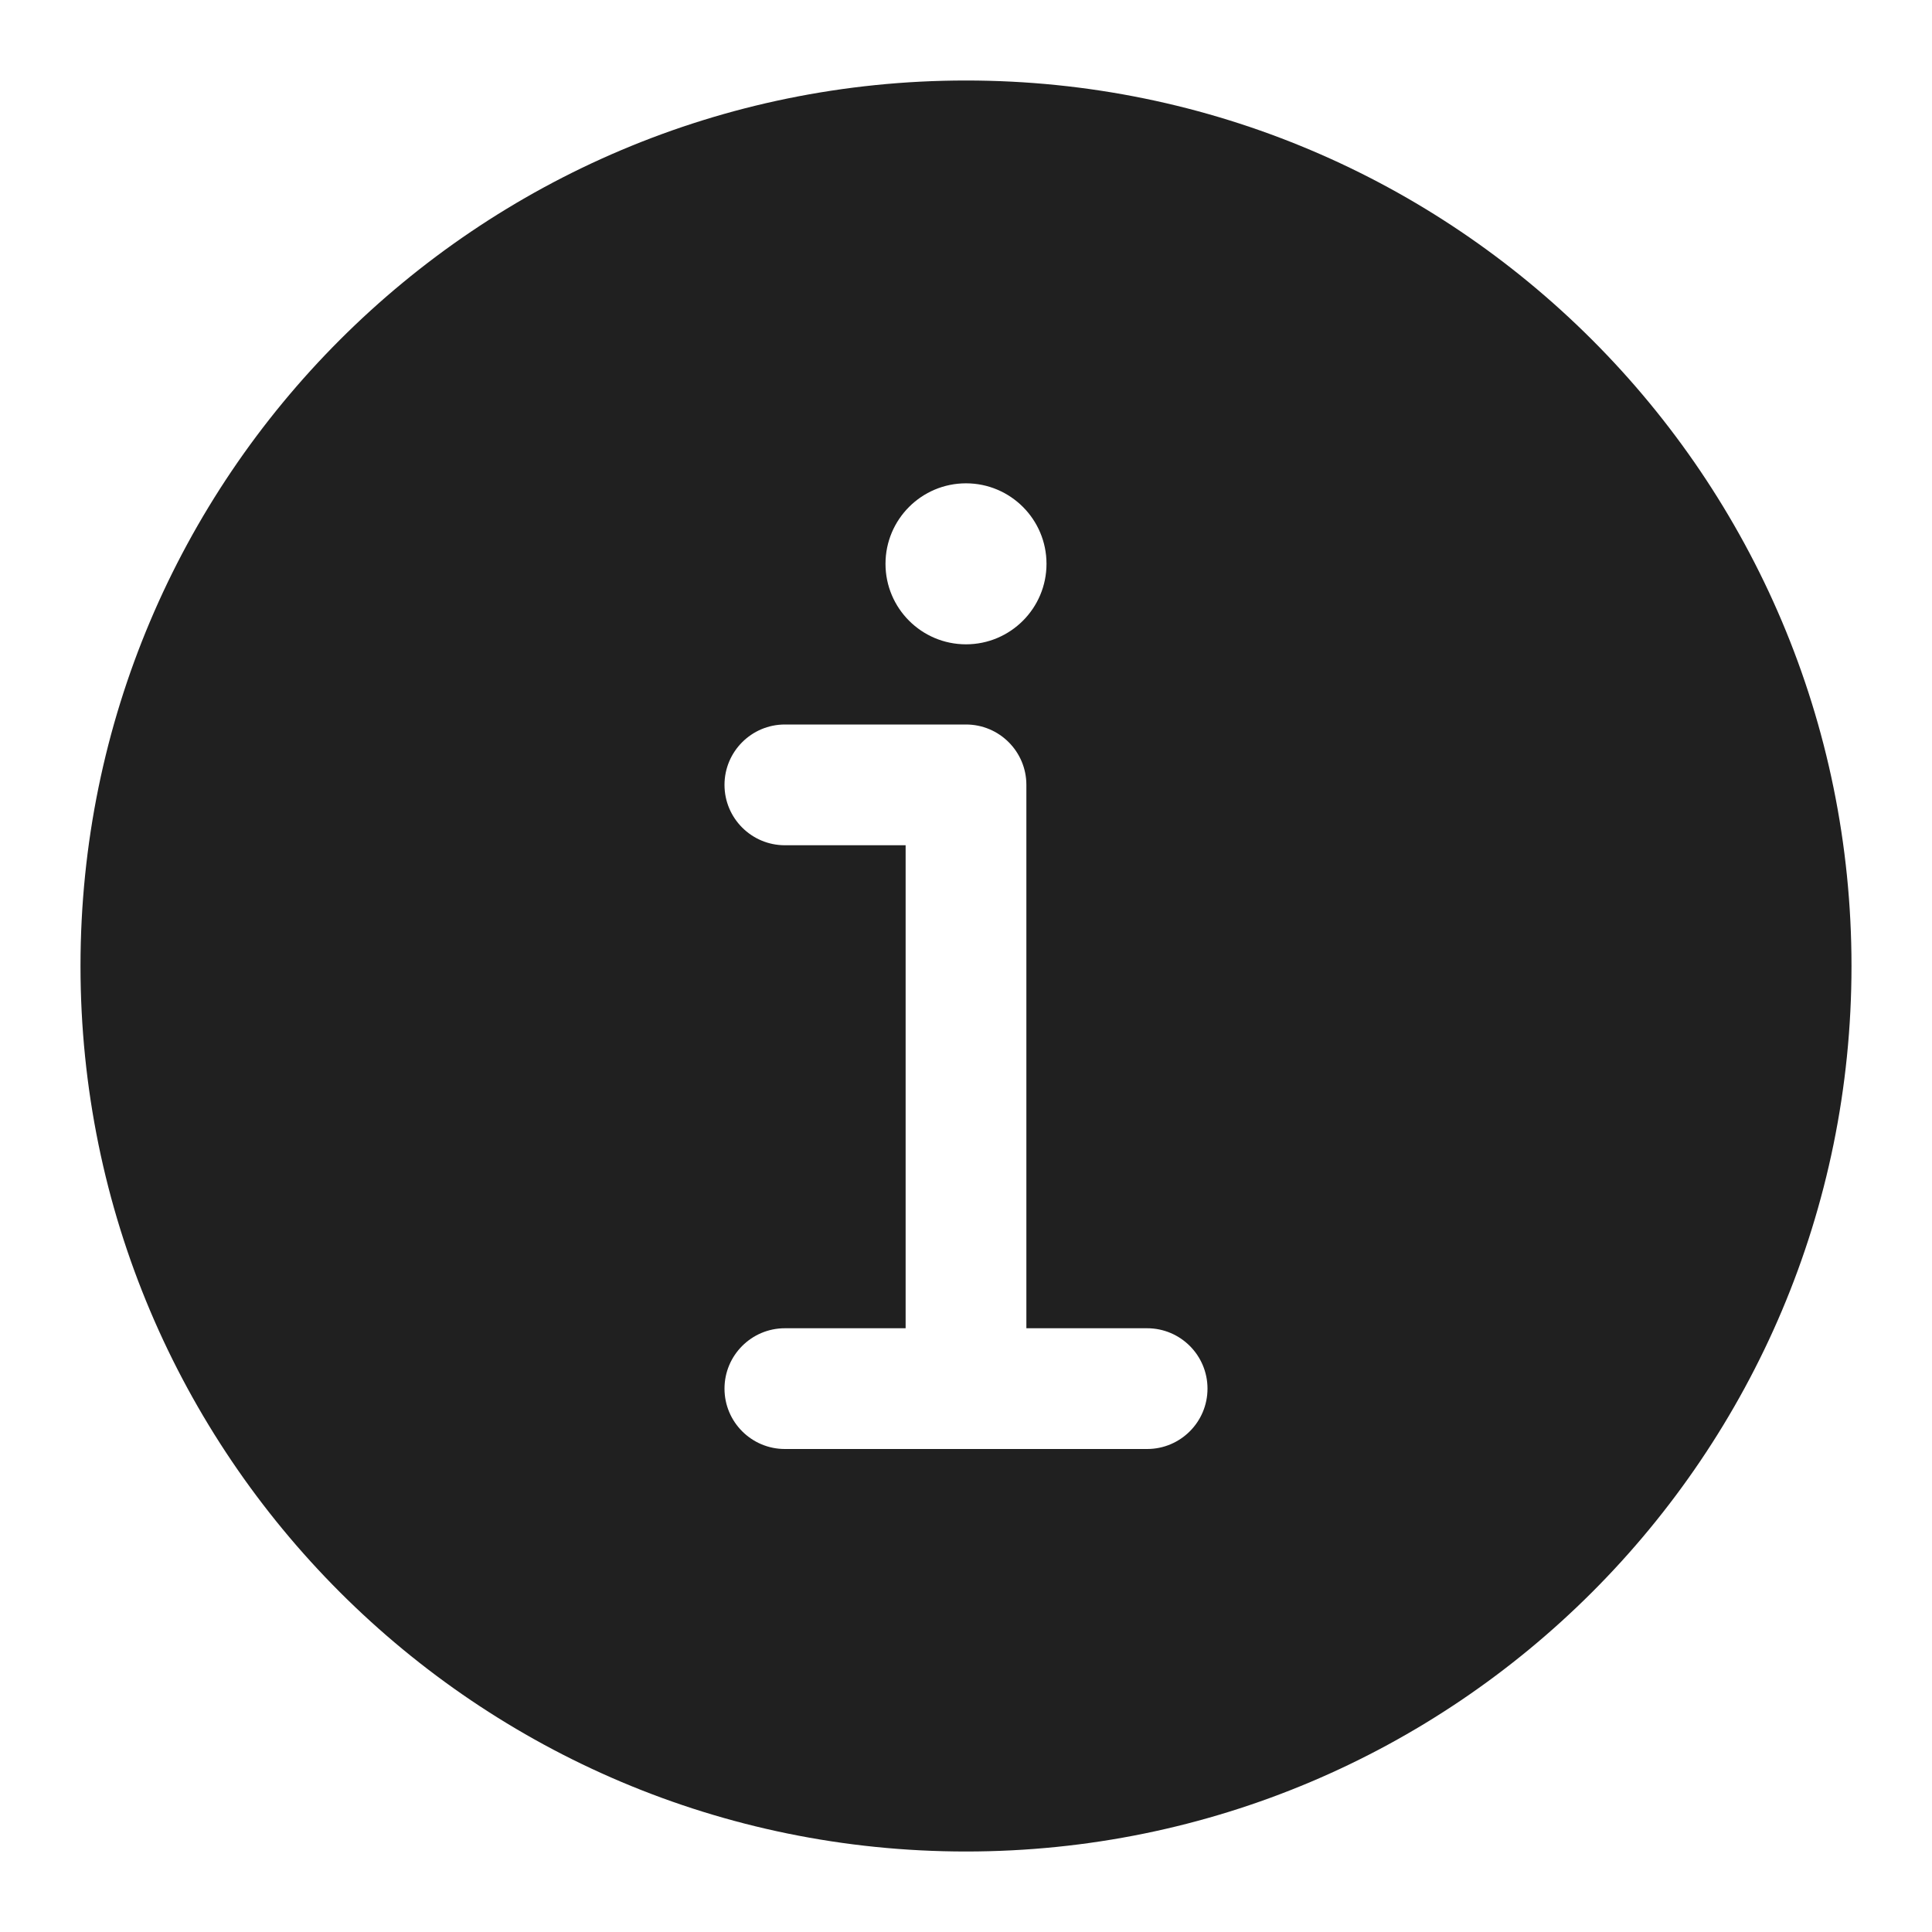
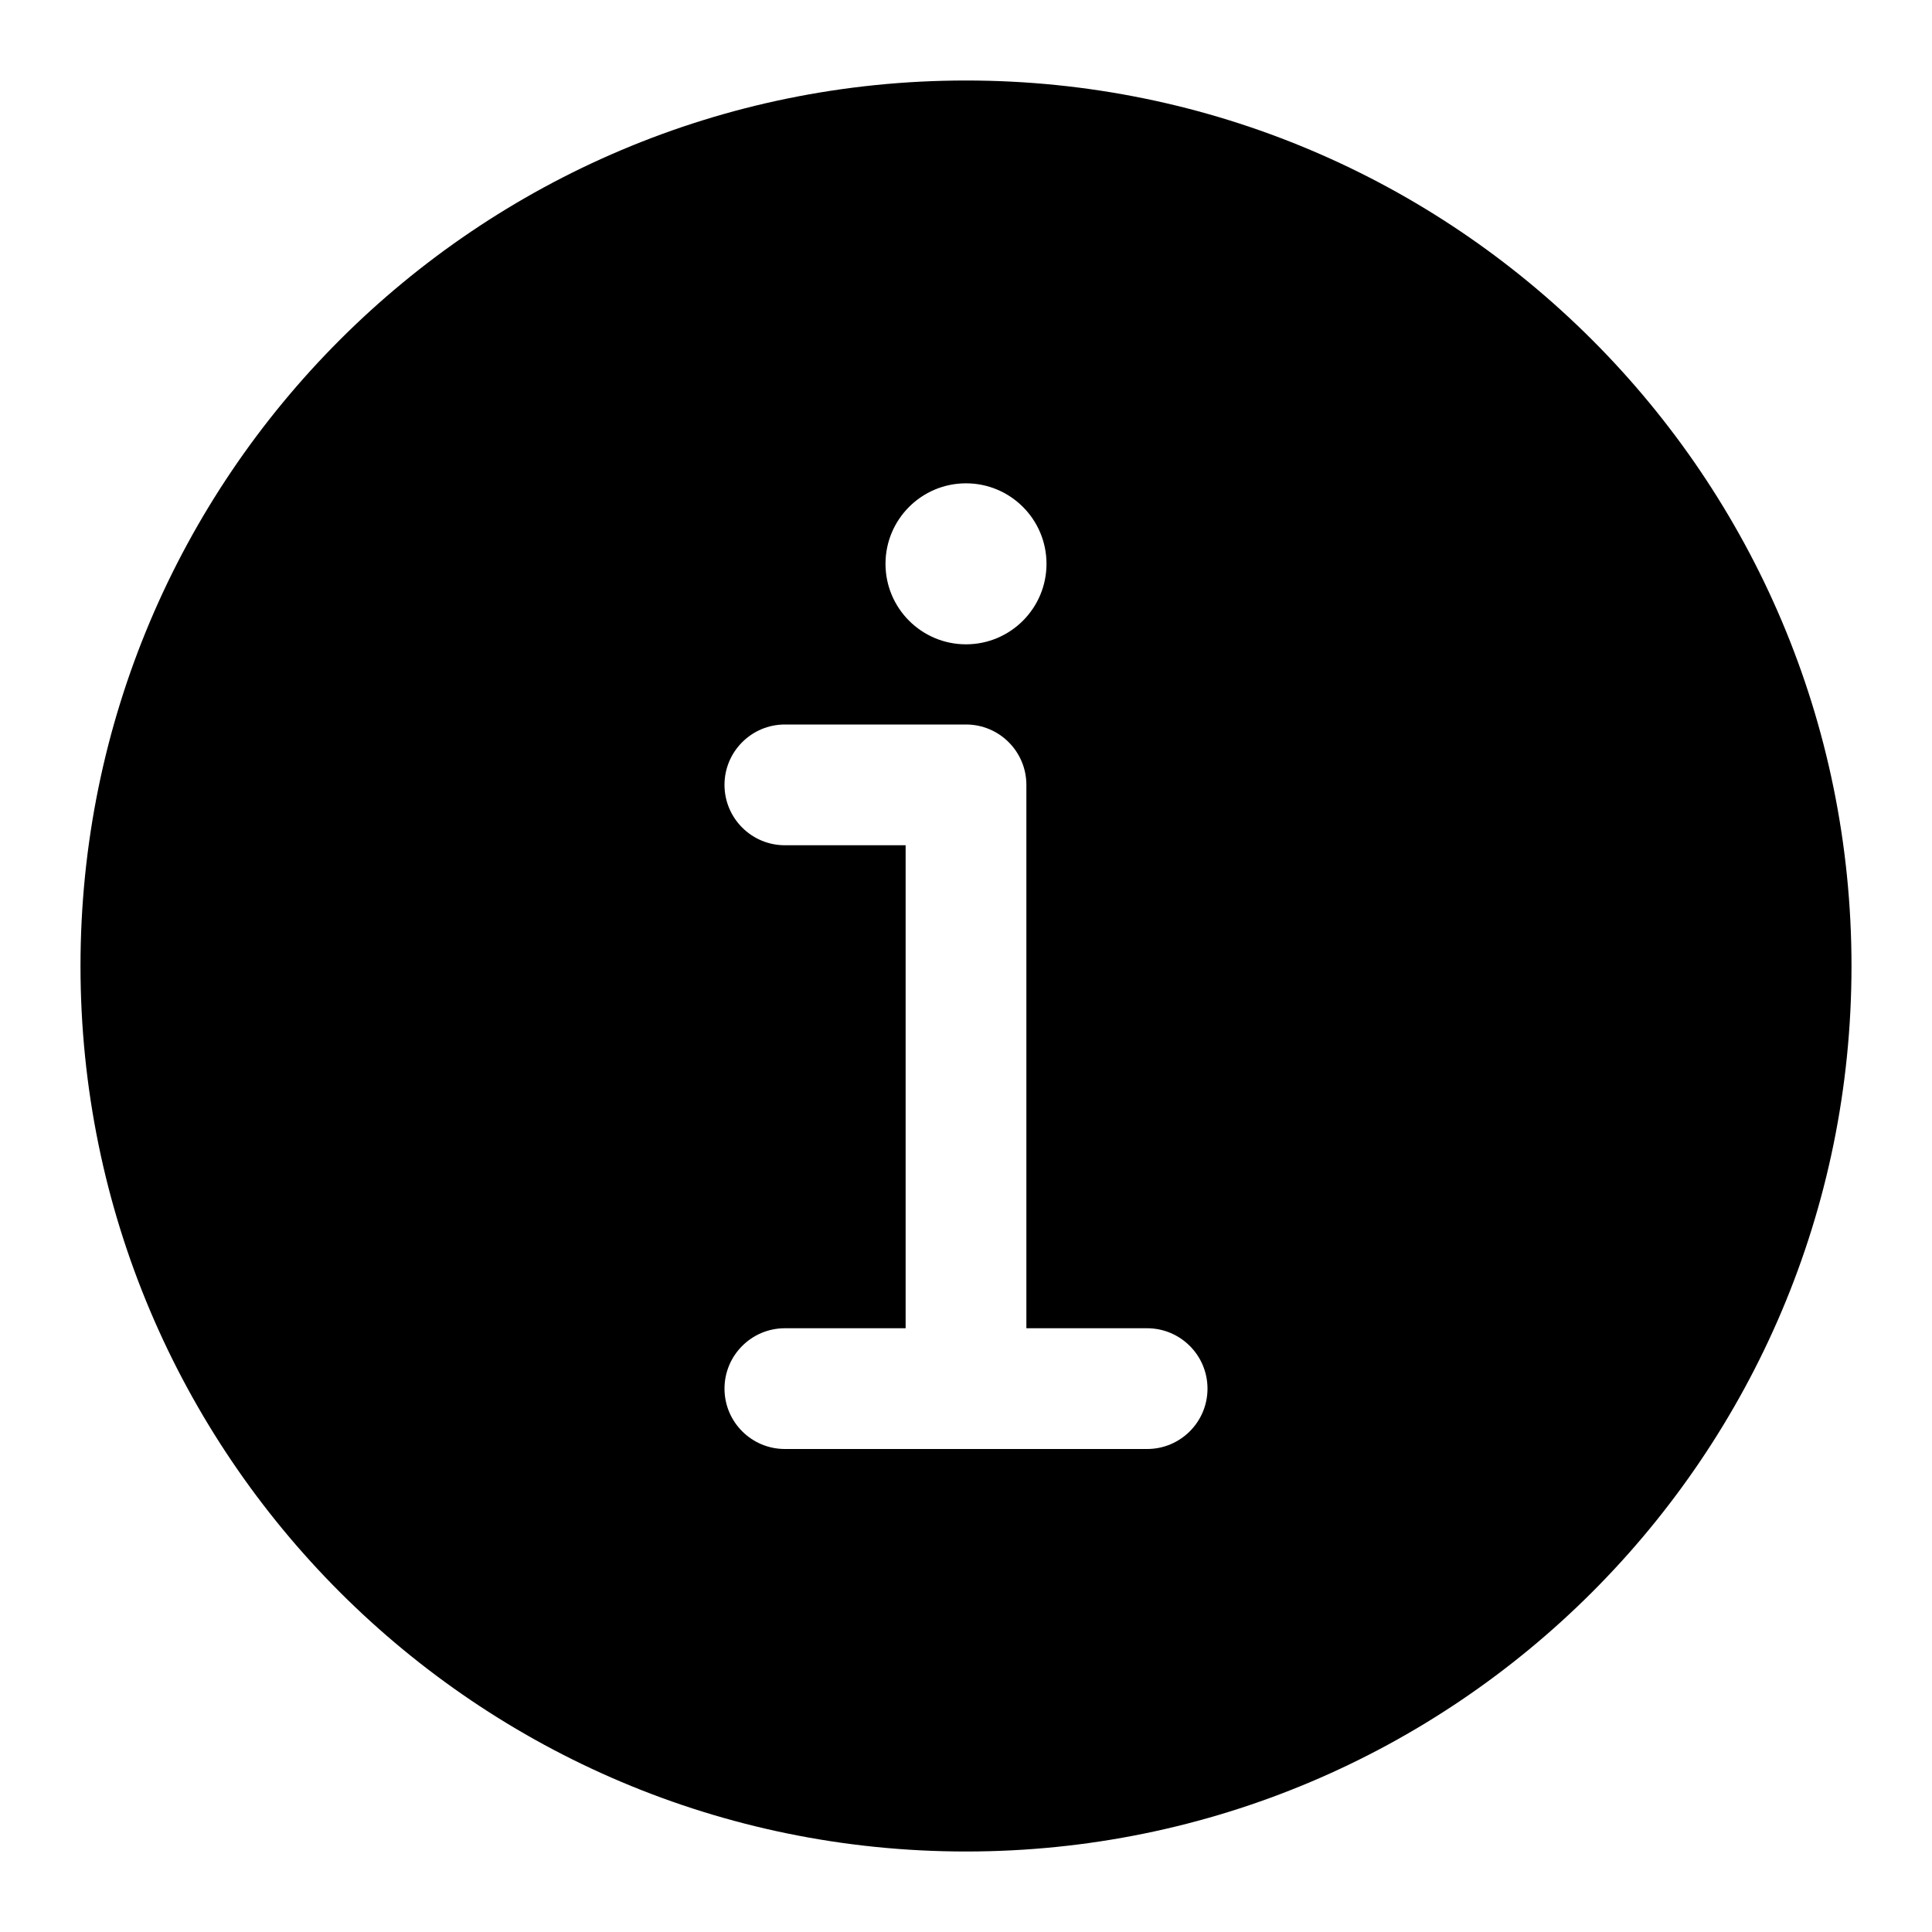
<svg xmlns="http://www.w3.org/2000/svg" width="24" height="24" viewBox="0 0 24 24" fill="none" data-fui-icon="true">
-   <path fill-rule="evenodd" clip-rule="evenodd" d="M12 23C18.075 23 23 18.075 23 12C23 5.925 18.075 1 12 1C5.925 1 1 5.925 1 12C1 18.075 5.925 23 12 23ZM9.75 9C9.336 9 9 9.336 9 9.75C9 10.164 9.336 10.5 9.75 10.5H11.25V16.5H9.75C9.336 16.5 9 16.836 9 17.25C9 17.664 9.336 18 9.75 18H11.994L12 18L12.006 18H14.25C14.664 18 15 17.664 15 17.25C15 16.836 14.664 16.5 14.25 16.5H12.75V9.75C12.75 9.336 12.414 9 12 9H9.75ZM12 8.004C12.552 8.004 13 7.556 13 7.004C13 6.452 12.552 6.004 12 6.004C11.448 6.004 11 6.452 11 7.004C11 7.556 11.448 8.004 12 8.004Z" fill="currentColor" fill-opacity=".875" />
+   <path fill-rule="evenodd" clip-rule="evenodd" d="M12 23C18.075 23 23 18.075 23 12C23 5.925 18.075 1 12 1C5.925 1 1 5.925 1 12C1 18.075 5.925 23 12 23ZM9.75 9C9.336 9 9 9.336 9 9.75C9 10.164 9.336 10.5 9.75 10.5H11.25V16.5H9.75C9.336 16.5 9 16.836 9 17.25C9 17.664 9.336 18 9.75 18H11.994L12 18L12.006 18H14.25C14.664 18 15 17.664 15 17.25C15 16.836 14.664 16.5 14.25 16.5H12.75V9.75C12.75 9.336 12.414 9 12 9H9.75ZM12 8.004C12.552 8.004 13 7.556 13 7.004C13 6.452 12.552 6.004 12 6.004C11.448 6.004 11 6.452 11 7.004C11 7.556 11.448 8.004 12 8.004Z" fill="currentColor" />
</svg>
